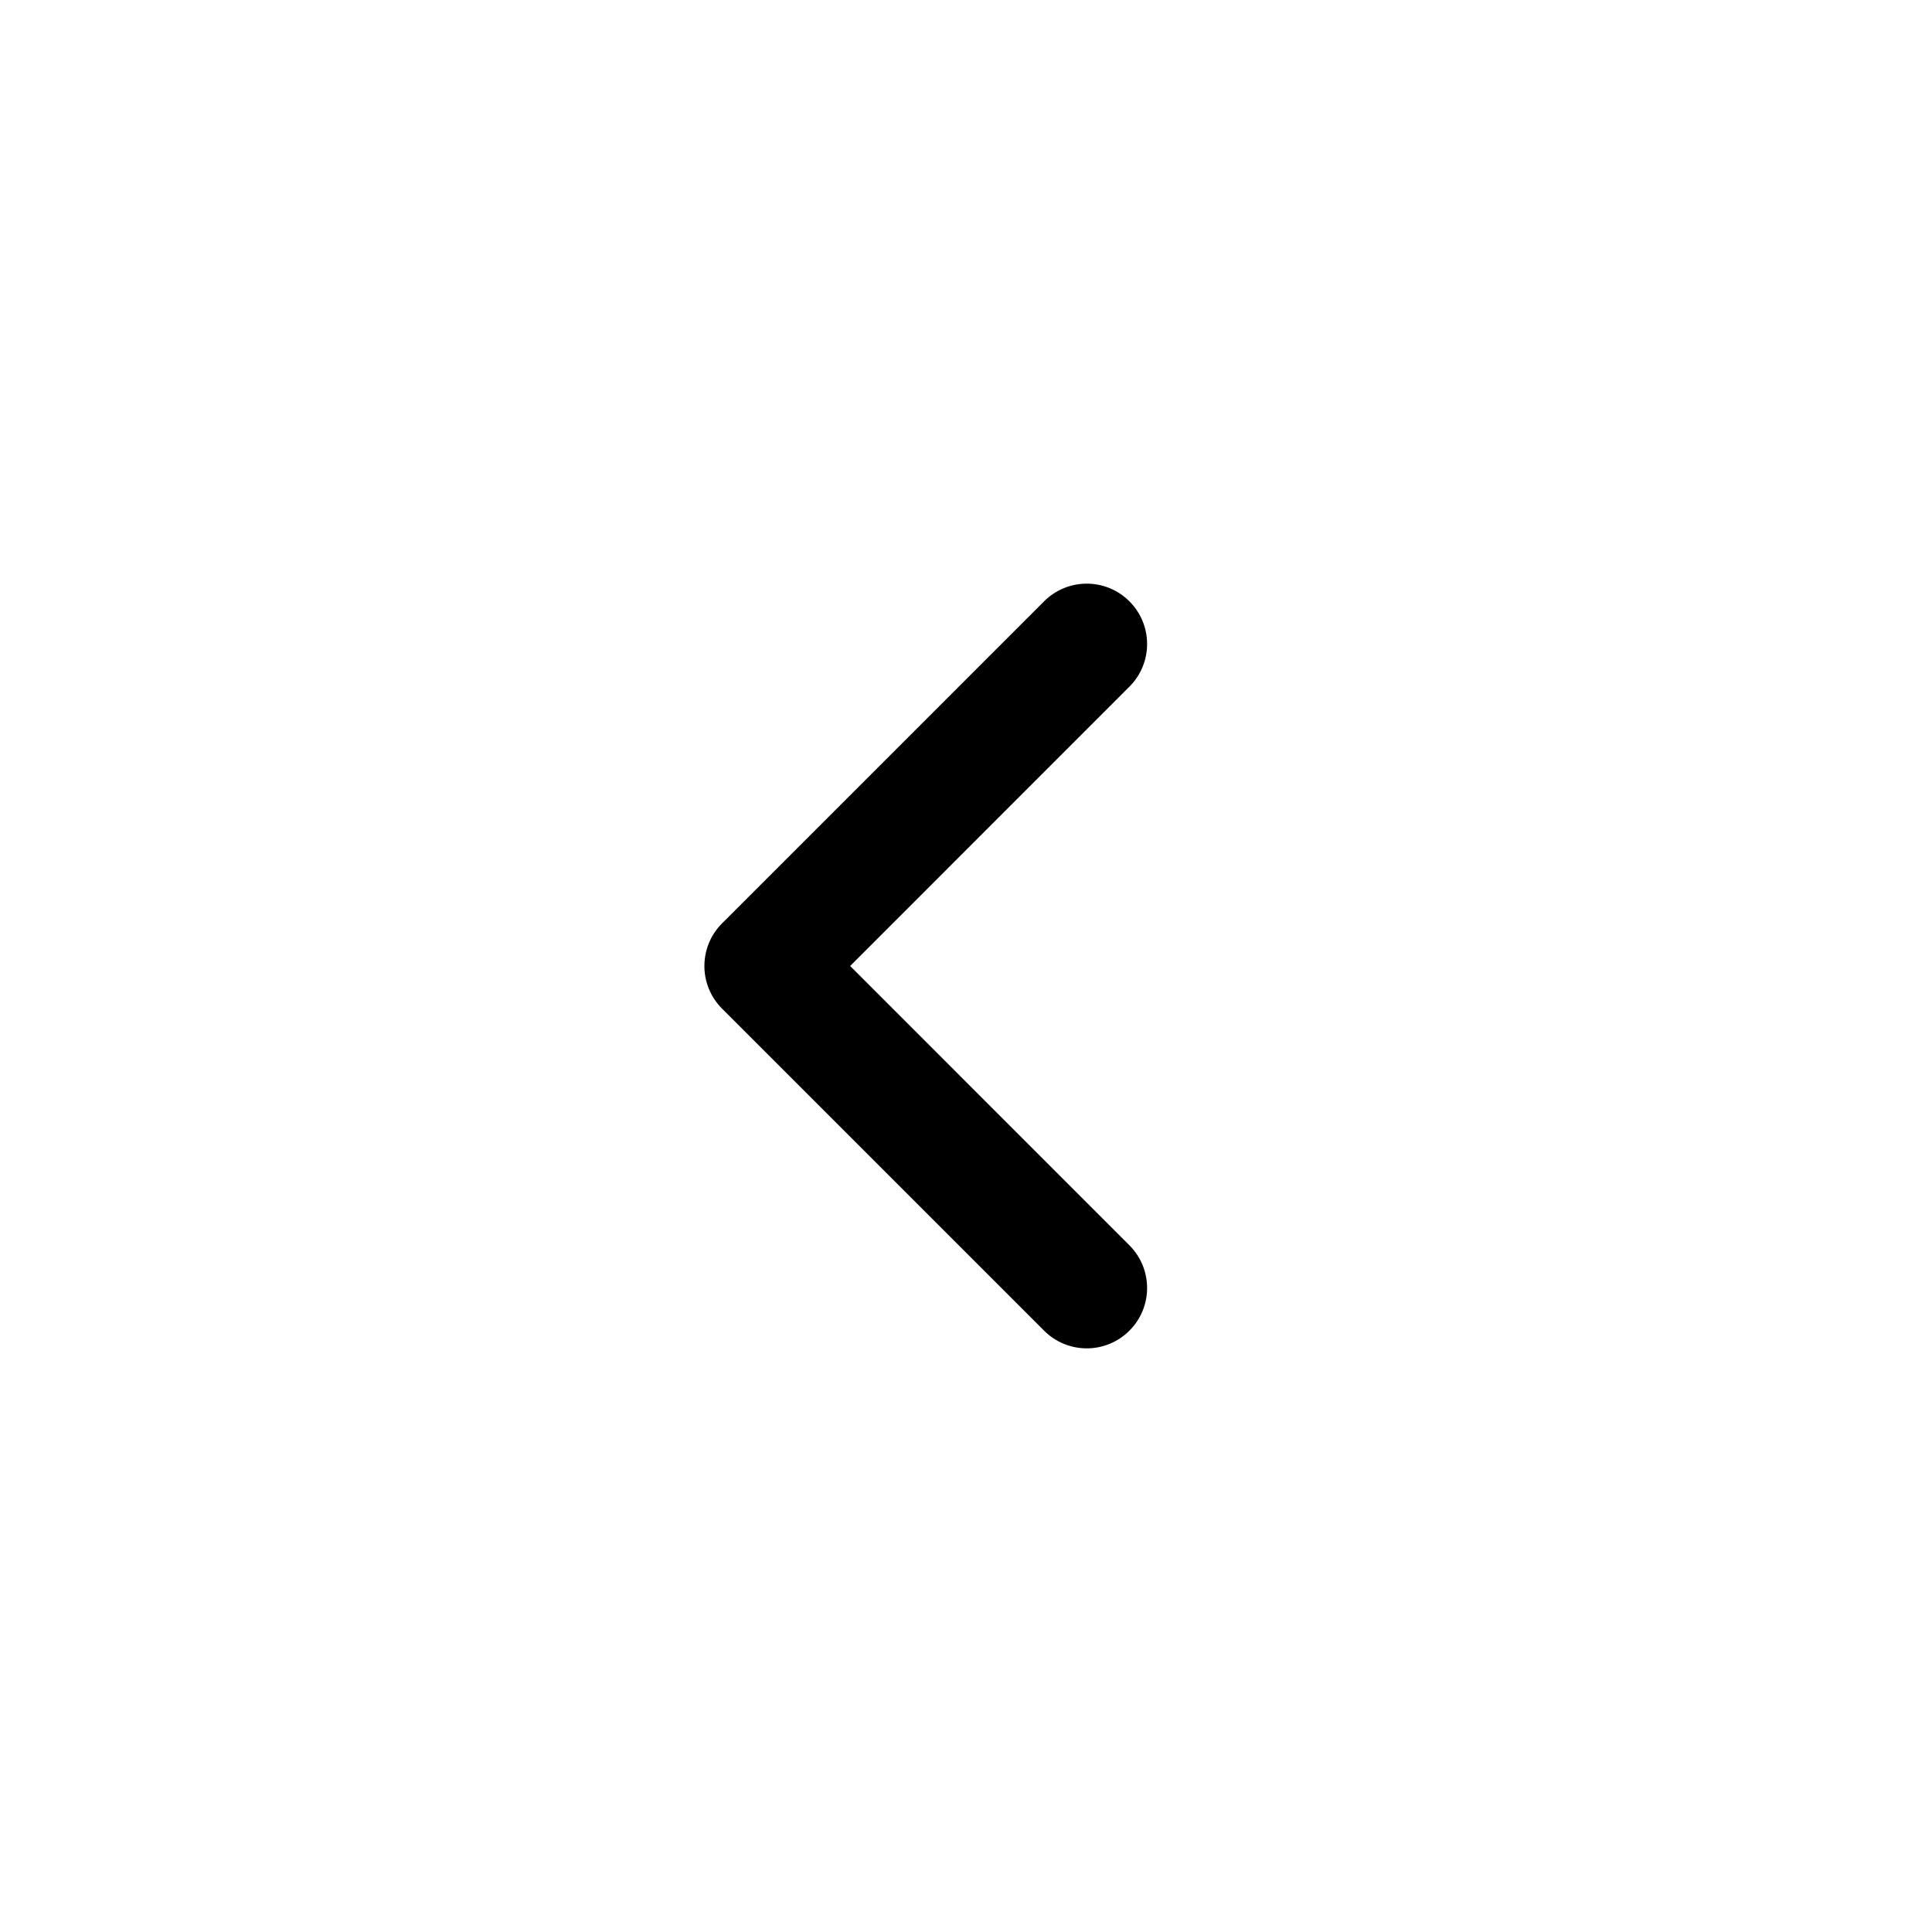
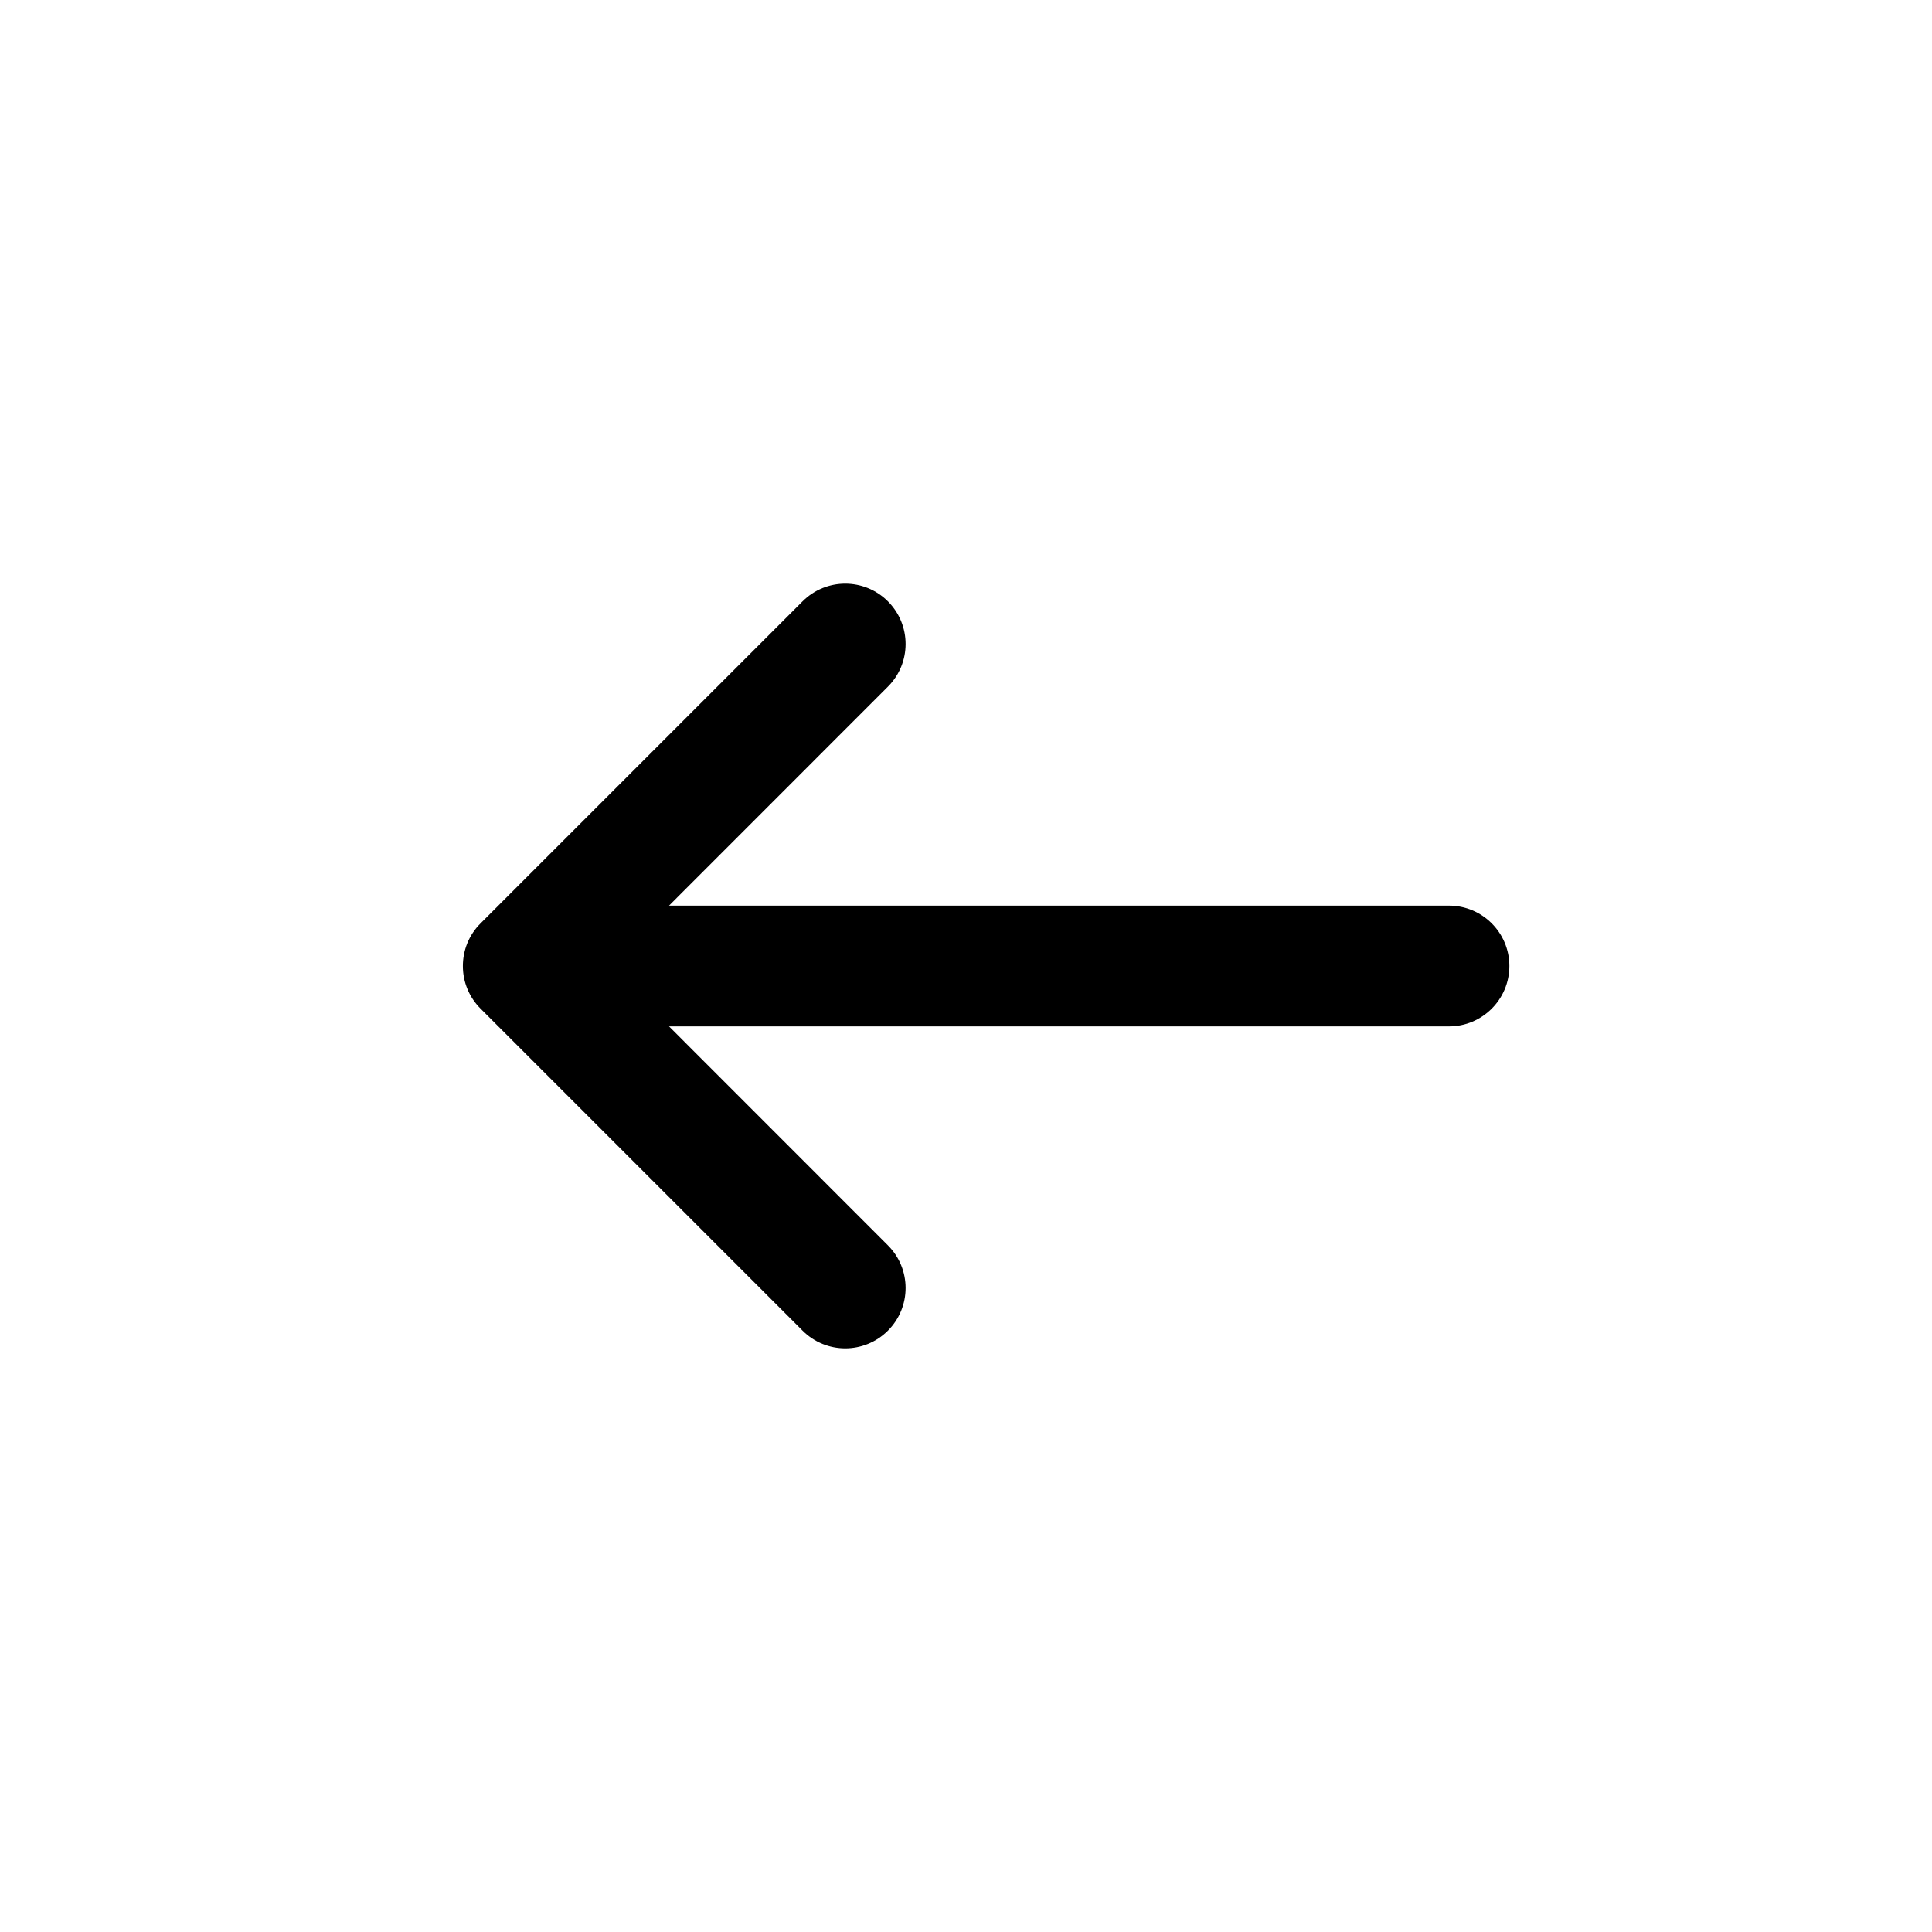
<svg xmlns="http://www.w3.org/2000/svg" width="24" height="24" viewBox="0 0 24 24" fill="none">
-   <path fill-rule="evenodd" clip-rule="evenodd" d="M14.03 7.47C14.323 7.763 14.323 8.237 14.03 8.53L10.561 12L14.03 15.47C14.323 15.763 14.323 16.237 14.03 16.53C13.737 16.823 13.263 16.823 12.97 16.53L8.97 12.53C8.677 12.237 8.677 11.763 8.97 11.47L12.97 7.47C13.263 7.177 13.737 7.177 14.03 7.47Z" fill="black" />
+   <path d="M11.03 8.53C11.323 8.237 11.323 7.763 11.03 7.47C10.737 7.177 10.263 7.177 9.97 7.47L5.97 11.47C5.823 11.616 5.75 11.808 5.75 12C5.75 12.102 5.77 12.199 5.807 12.287C5.844 12.376 5.898 12.458 5.97 12.53L9.97 16.53C10.263 16.823 10.737 16.823 11.03 16.53C11.323 16.237 11.323 15.763 11.03 15.47L8.311 12.75H18C18.414 12.75 18.75 12.414 18.75 12C18.75 11.586 18.414 11.25 18 11.25H8.311L11.03 8.53Z" fill="black" />
</svg>
